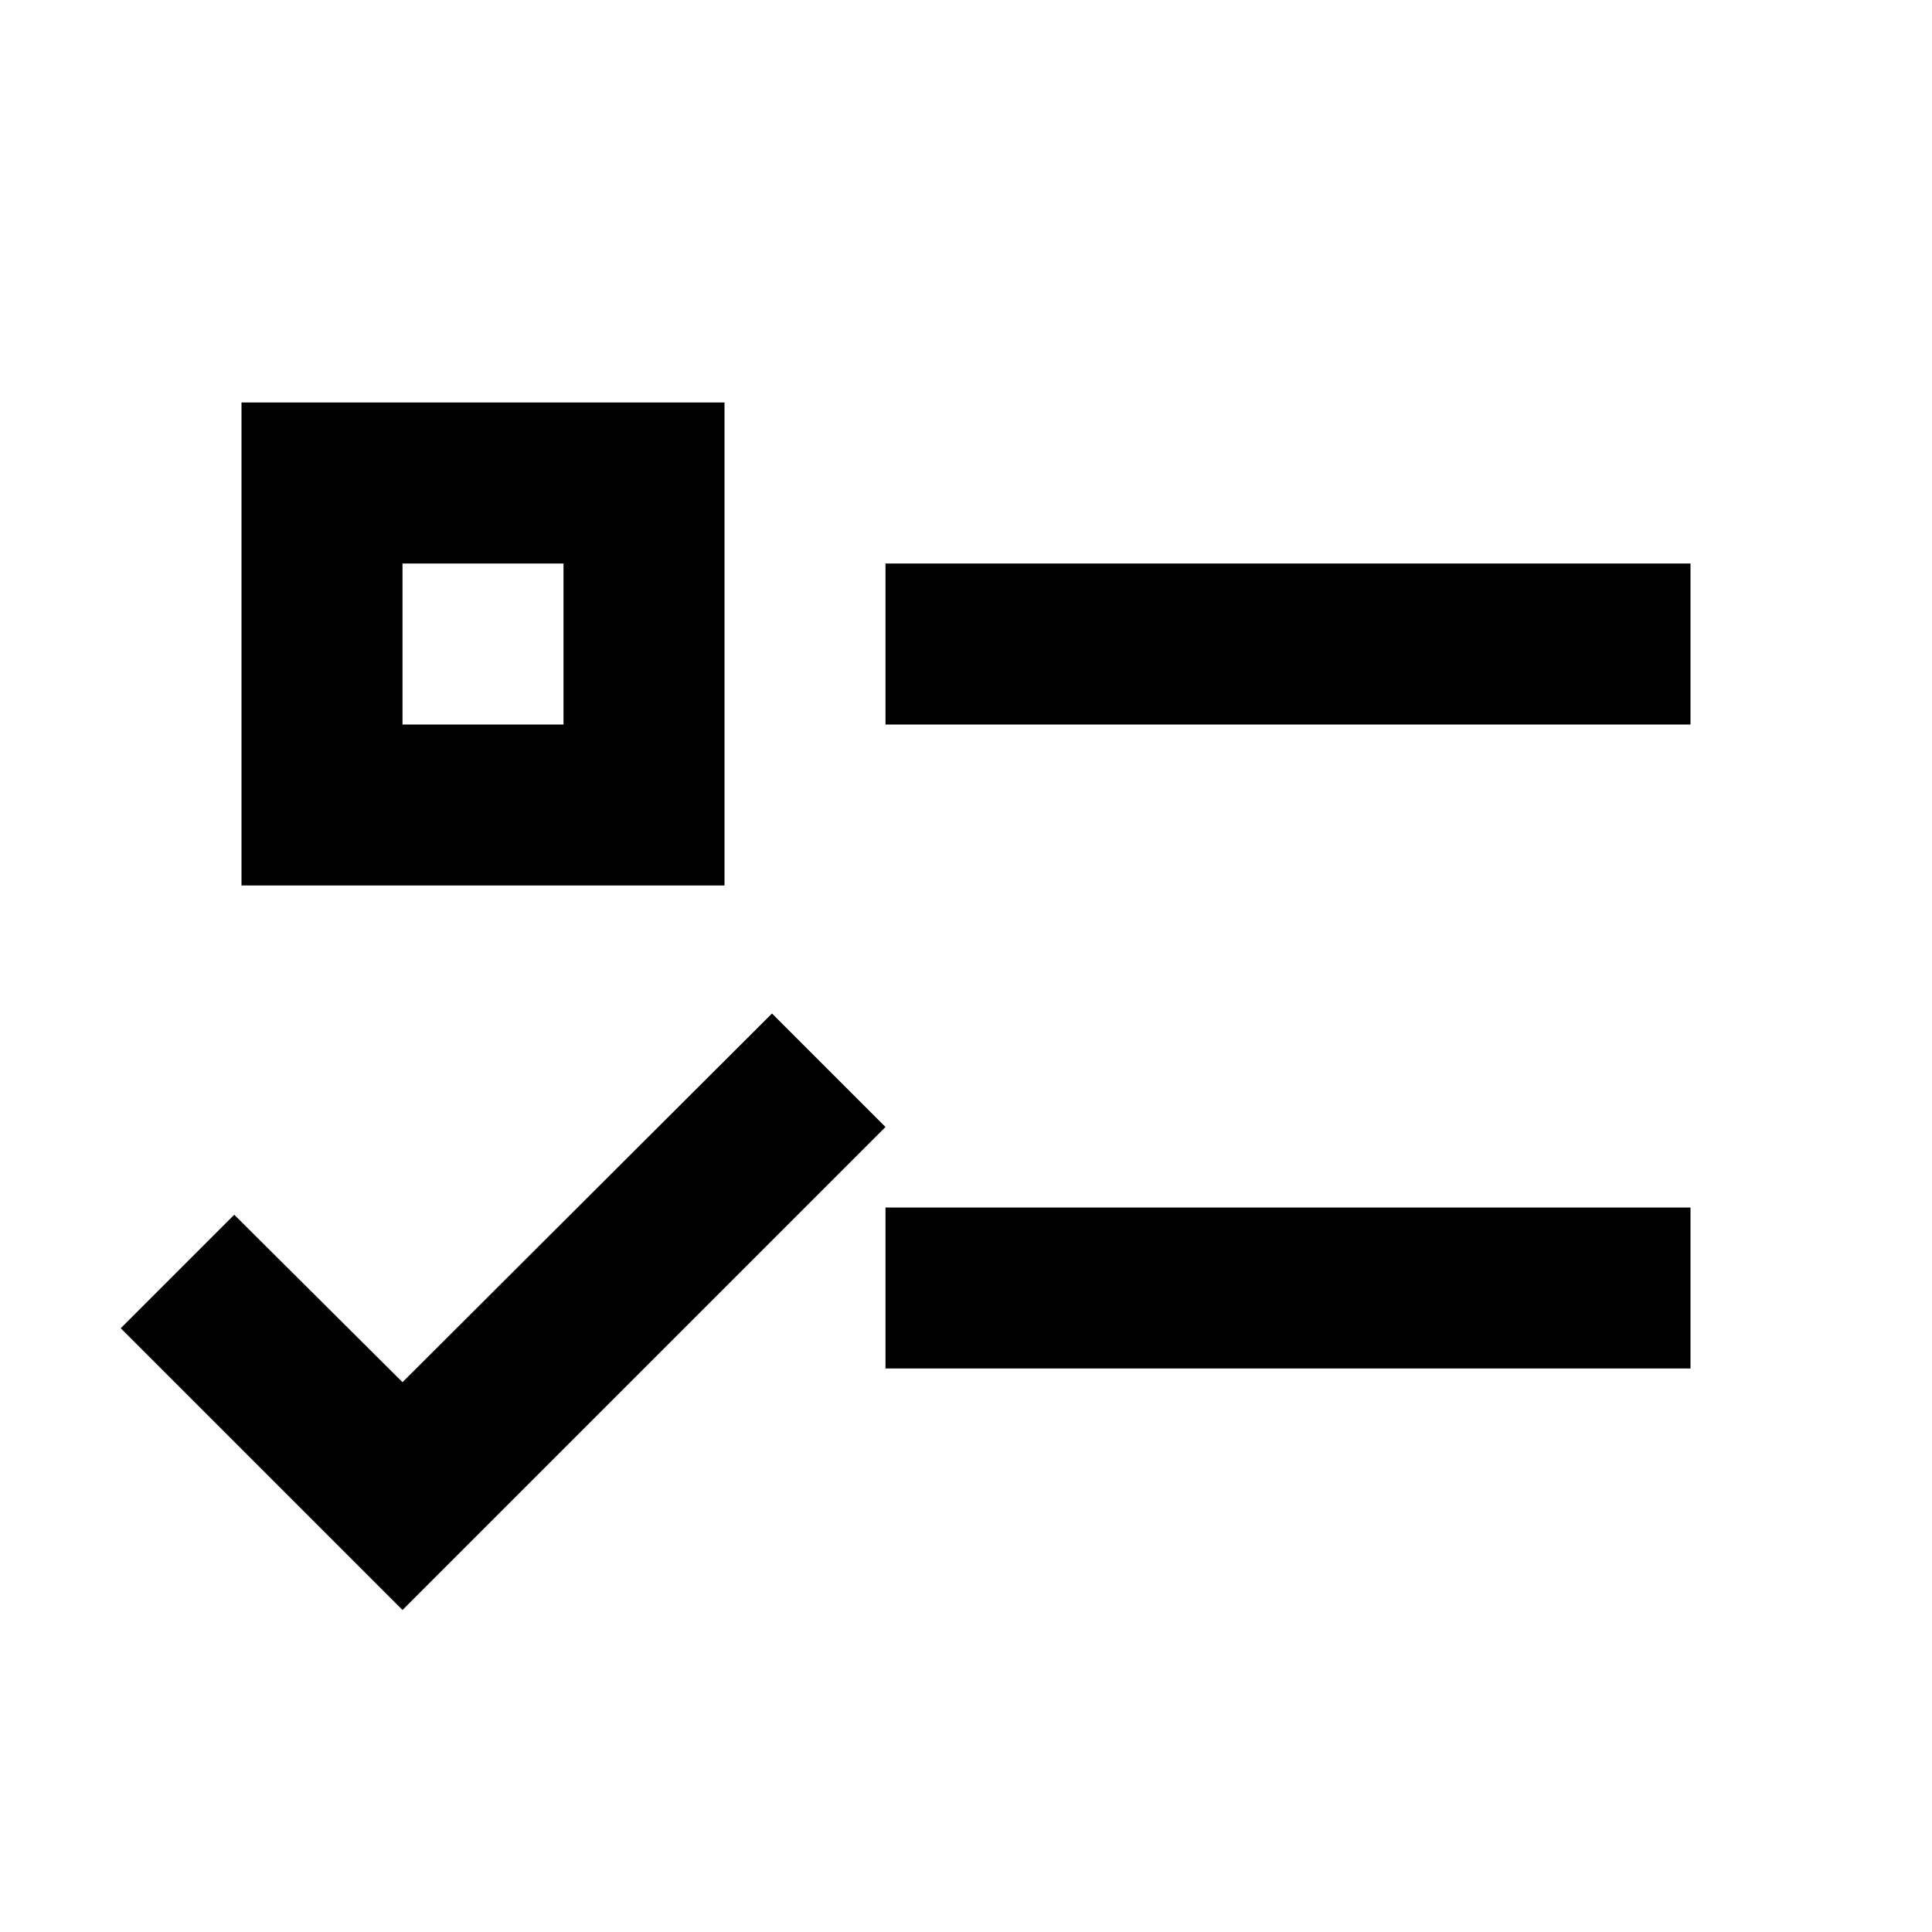
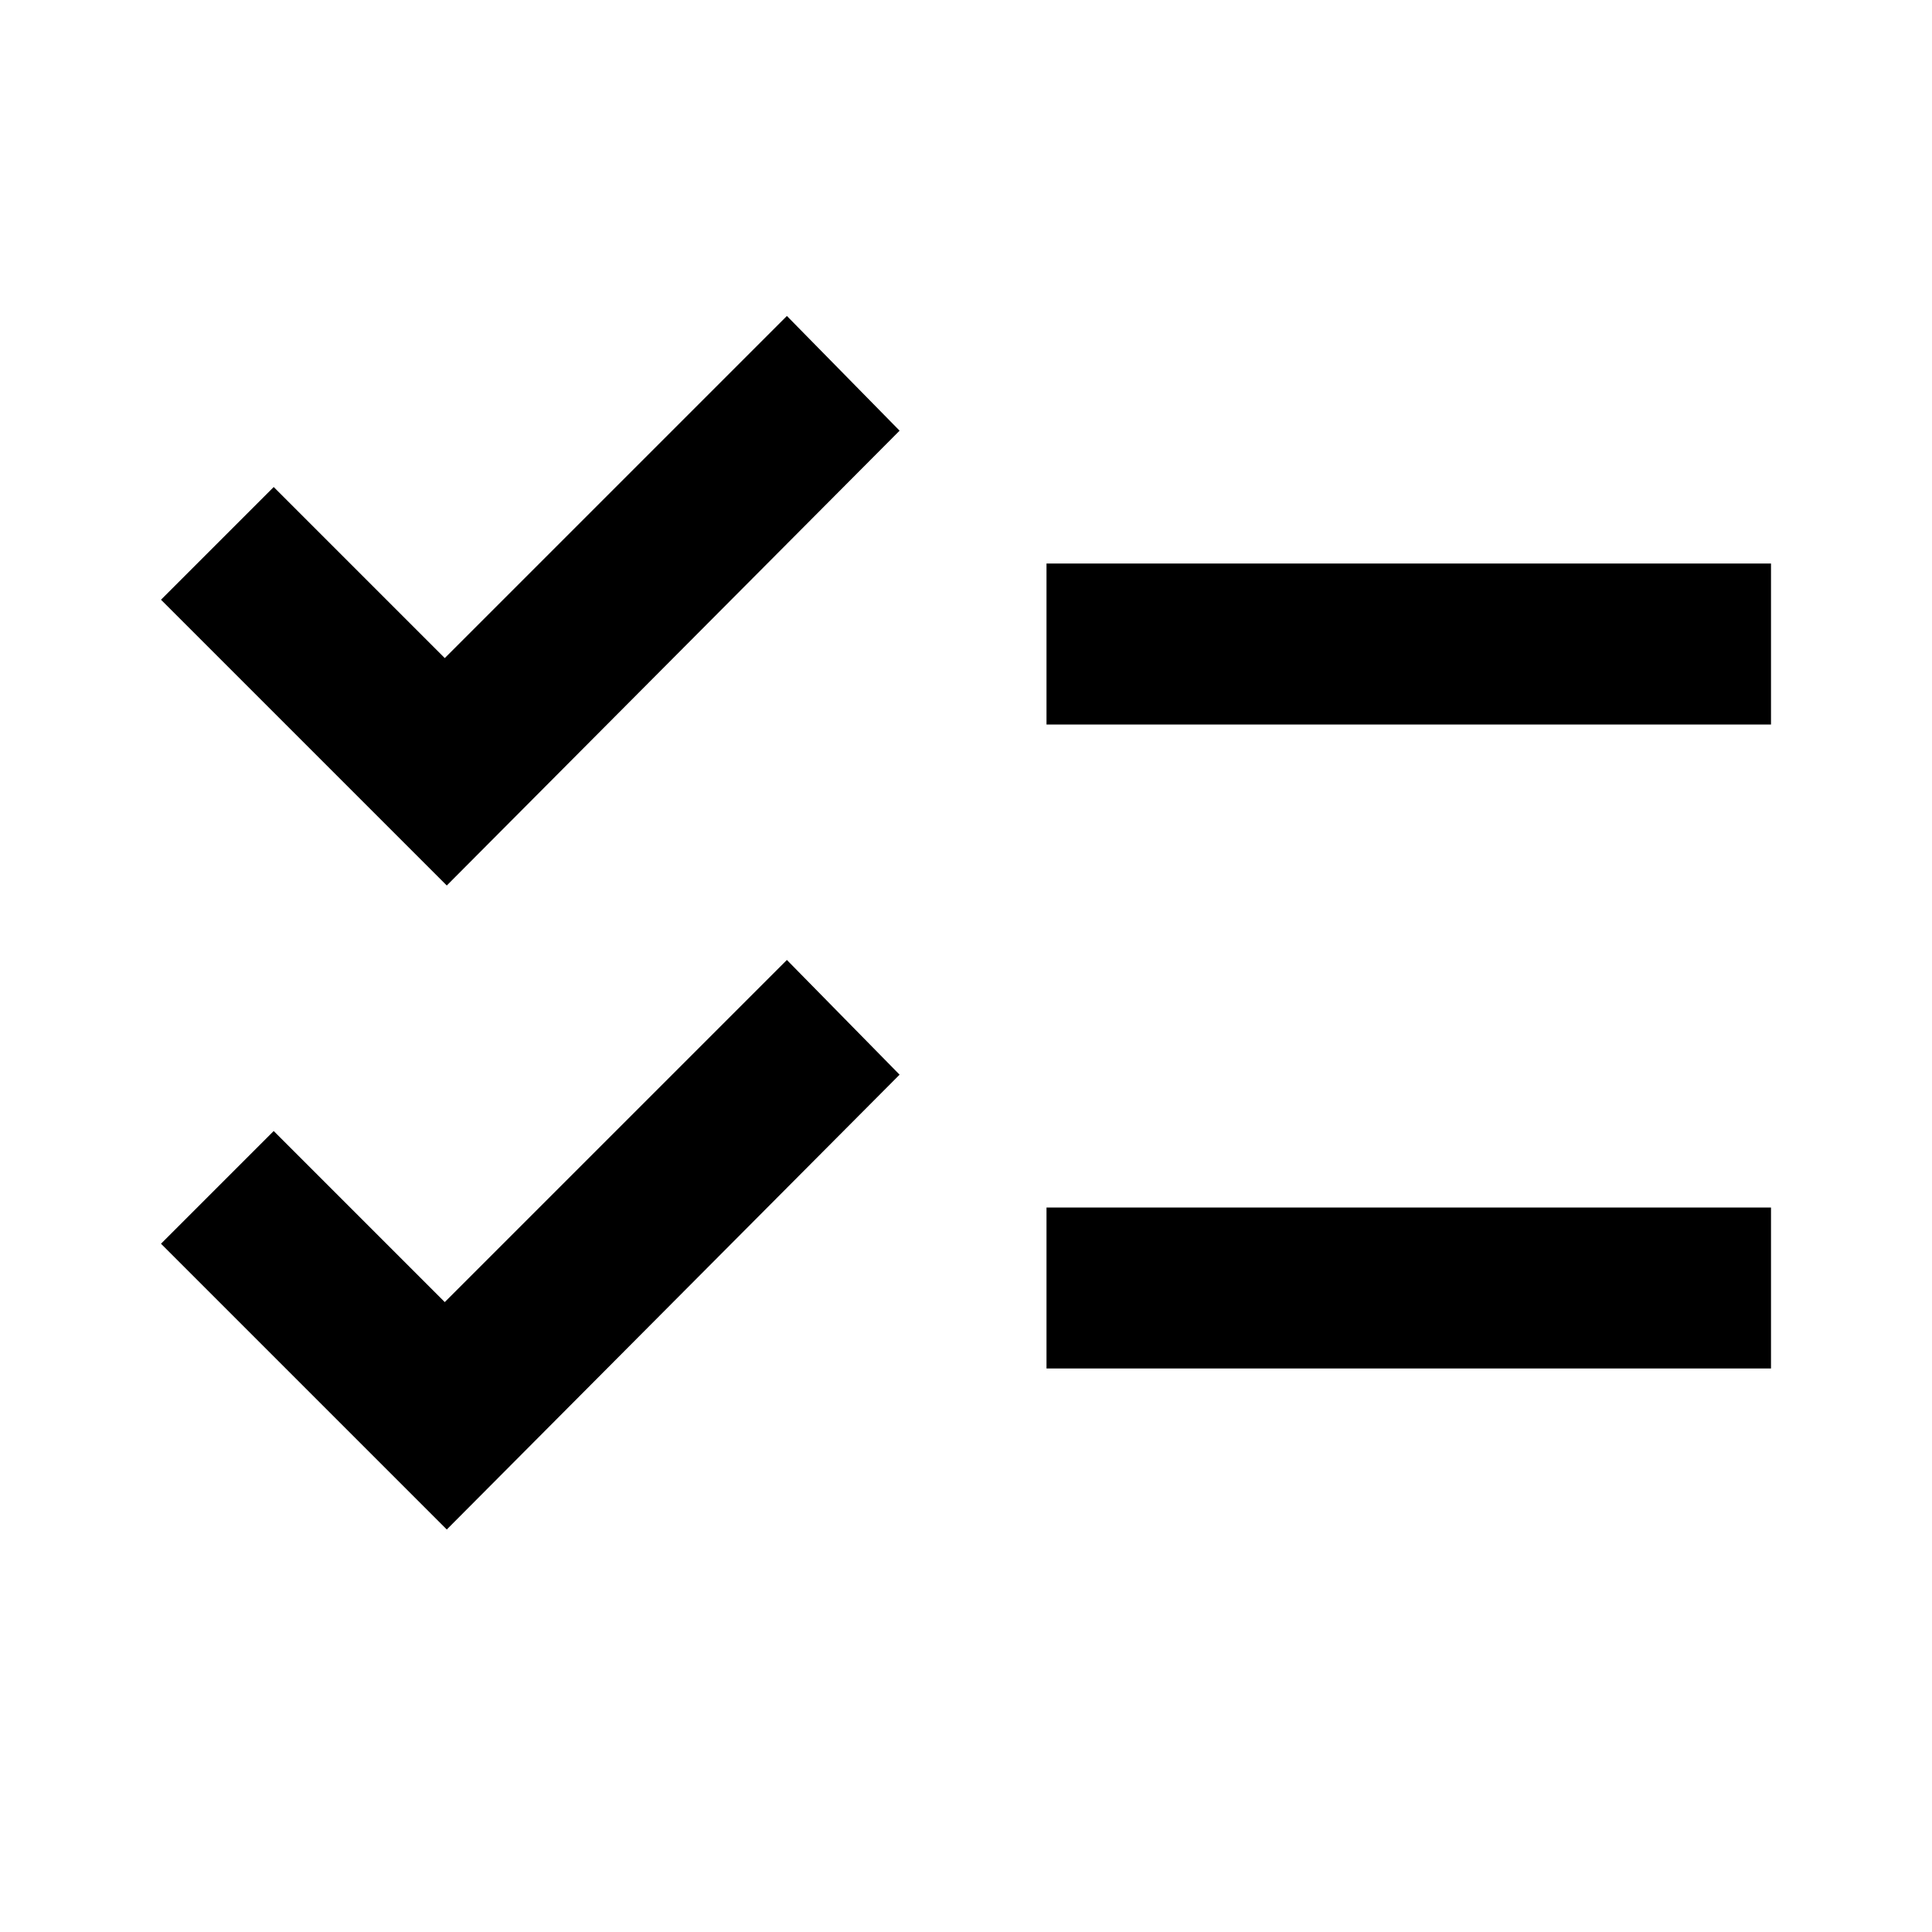
- <svg xmlns="http://www.w3.org/2000/svg" height="24" viewBox="0 0 24 24" width="24">
-   <path d="M3,5H9V11H3V5M5,7V9H7V7H5M11,7H21V9H11V7M11,15H21V17H11V15M5,20L1.5,16.5L2.91,15.09L5,17.17L9.59,12.59L11,14L5,20Z" />
+ <svg xmlns="http://www.w3.org/2000/svg" viewBox="0 -960 960 960">
+   <path d="M222-200 80-342l56-56 85 85 170-170 56 57-225 226Zm0-320L80-662l56-56 85 85 170-170 56 57-225 226Zm298 240v-80h360v80H520Zm0-320v-80h360v80H520Z" />
</svg>
